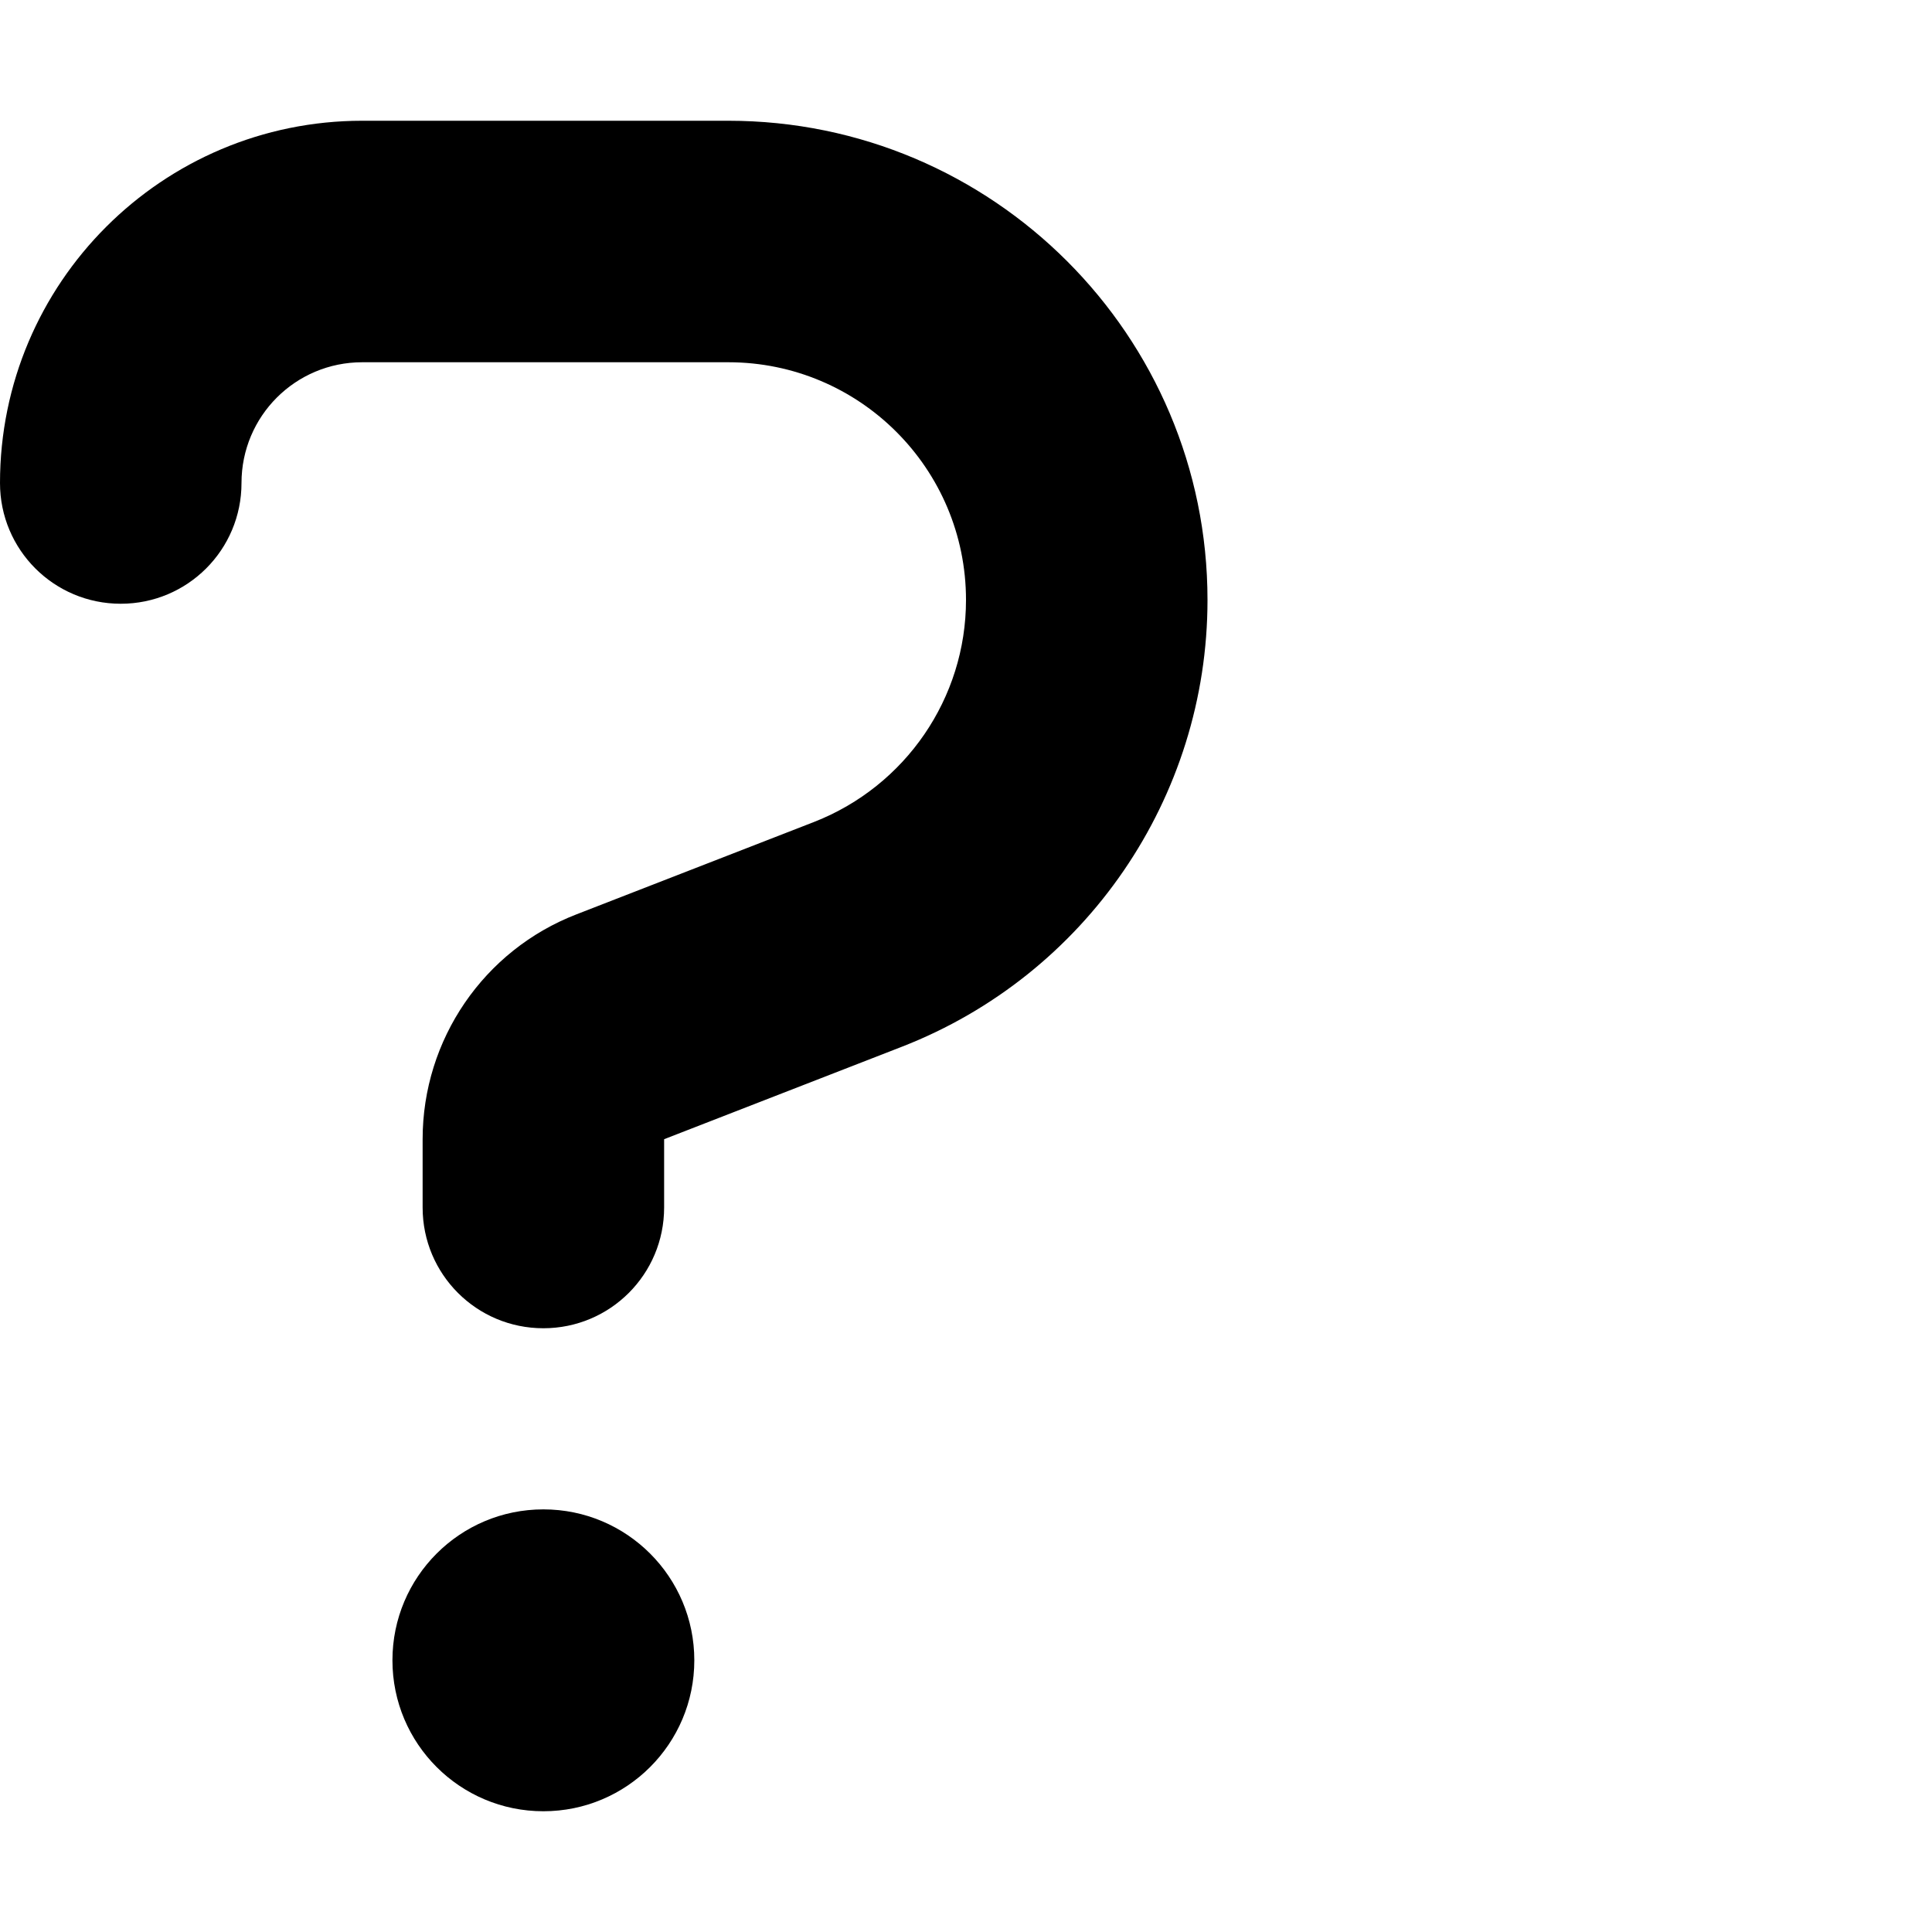
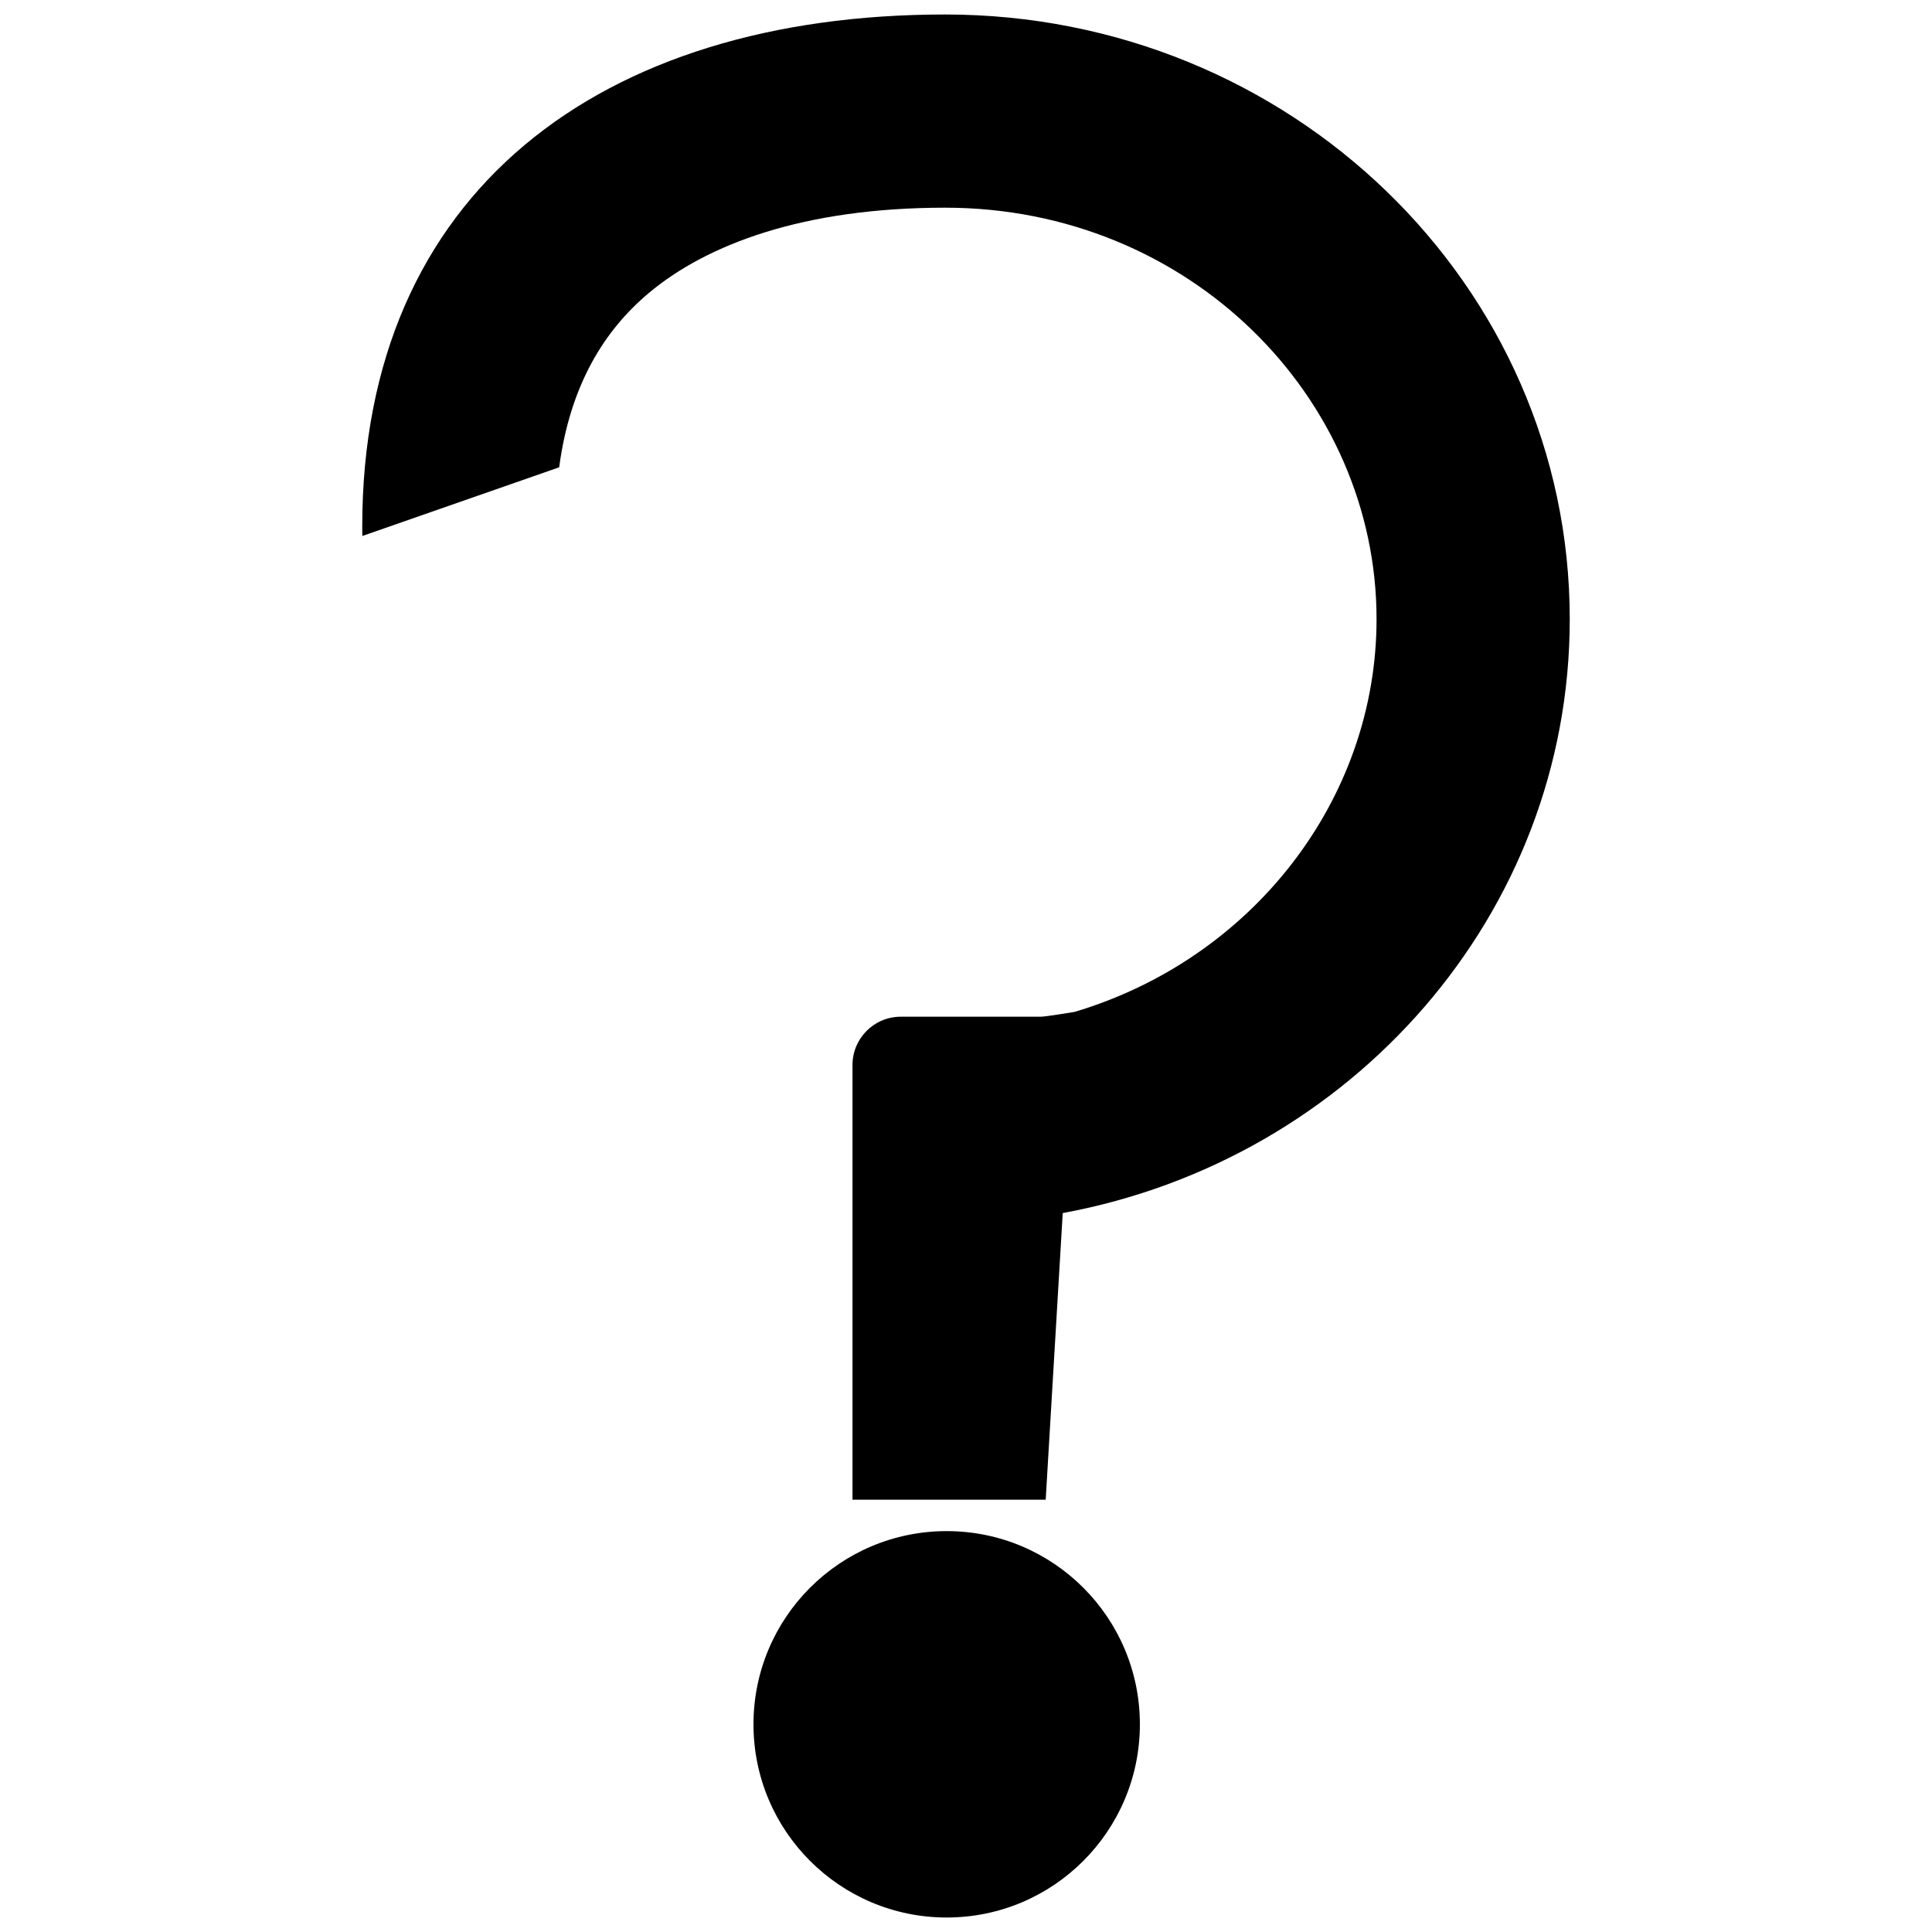
- <svg xmlns="http://www.w3.org/2000/svg" viewBox="0 0 512 512">
-   <path d="M96 96c-17.7 0-32 14.3-32 32s-14.3 32-32 32s-32-14.3-32-32C0 75 43 32 96 32h97c70.1 0 127 56.9 127 127c0 52.4-32.2 99.4-81 118.4l-63 24.5 0 18.1c0 17.7-14.3 32-32 32s-32-14.3-32-32V301.9c0-26.4 16.2-50.1 40.8-59.6l63-24.5C240 208.3 256 185 256 159c0-34.8-28.2-63-63-63H96zm48 384c-22.1 0-40-17.9-40-40s17.9-40 40-40s40 17.9 40 40s-17.9 40-40 40z" />
+ <svg xmlns="http://www.w3.org/2000/svg" viewBox="0 0 400 400" fill="none">
+   <path fill-rule="evenodd" clip-rule="evenodd" d="M220.026 251.154L216.5 310.5H176.5V220.5C176.5 214.977 180.971 210.5 186.494 210.5H215.5C216.432 210.5 221.967 209.588 222.464 209.506C259.305 198.527 285 165.504 285 128.184C285 82.351 246.247 43 195.69 43C166.398 43 146.334 50.576 134.299 60.69C125.212 68.327 118.057 79.57 115.771 96.751L75.013 110.971C75.004 110.31 75 109.649 75 108.989C75 39.852 124.274 3 195.69 3C267.106 3 325 59.047 325 128.184C325 189.267 279.808 240.133 220.026 251.154Z" fill="black" />
+   <circle cx="196" cy="357" r="40" fill="black" />
</svg>
